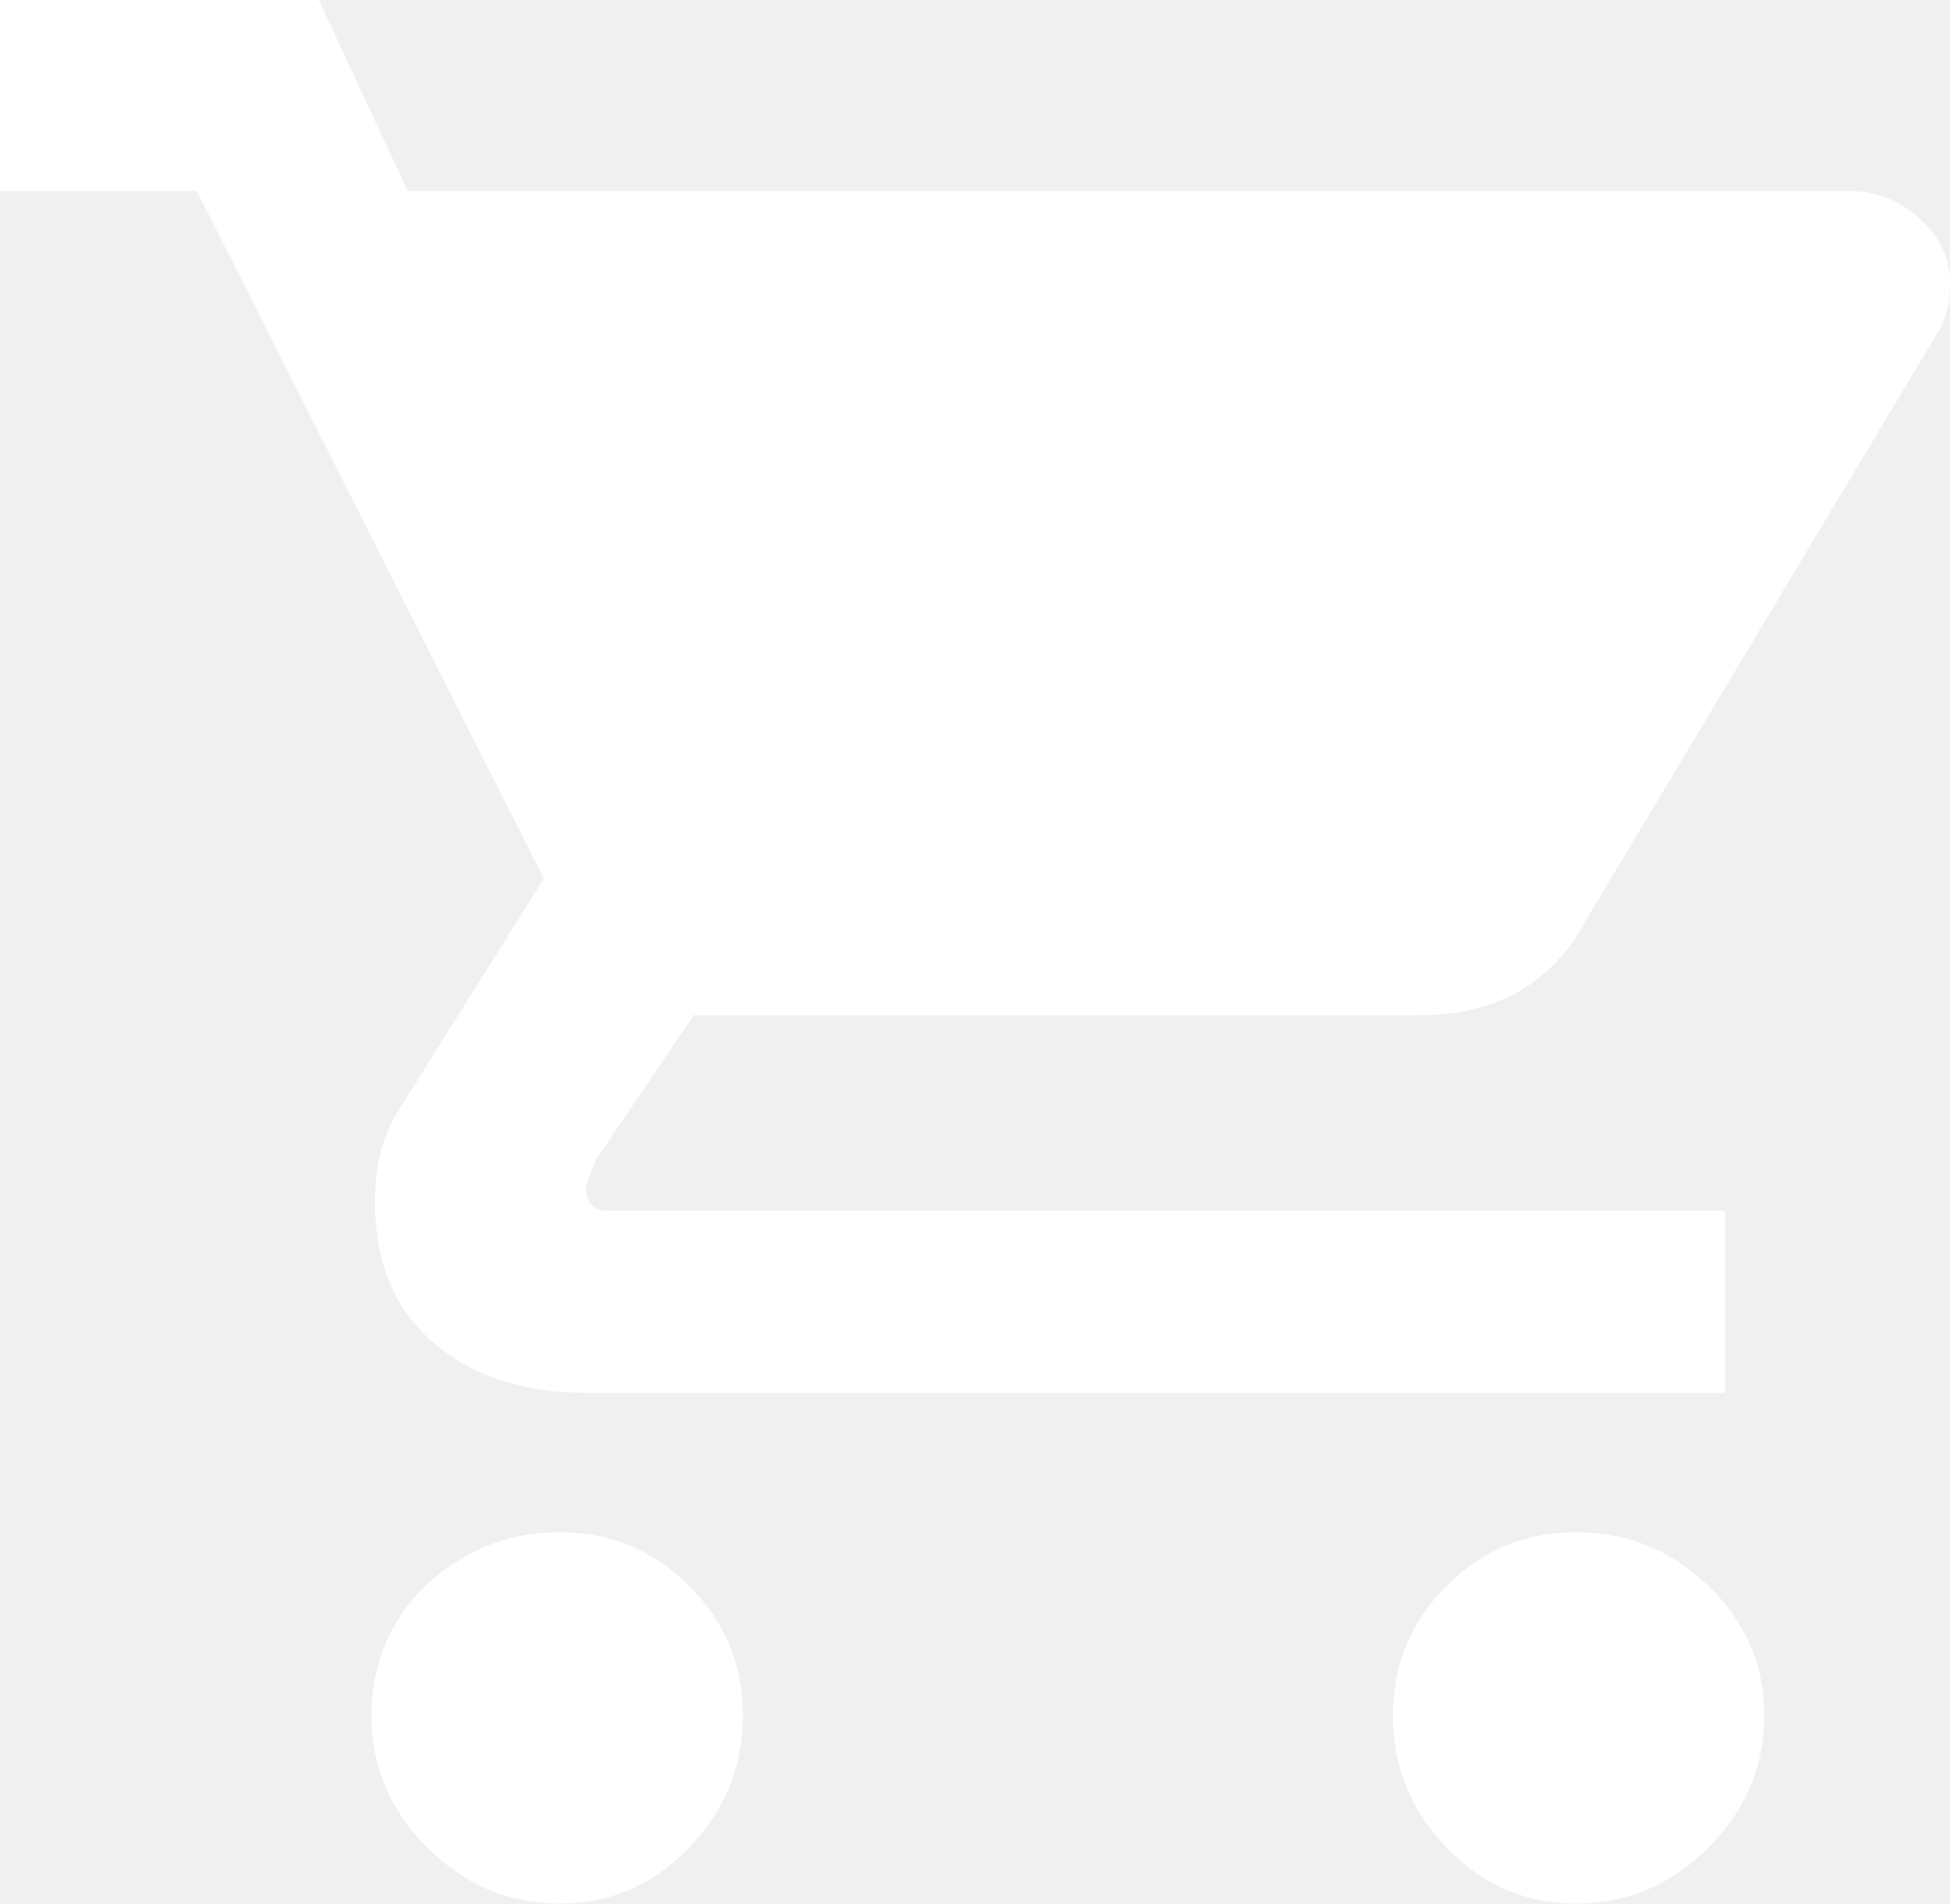
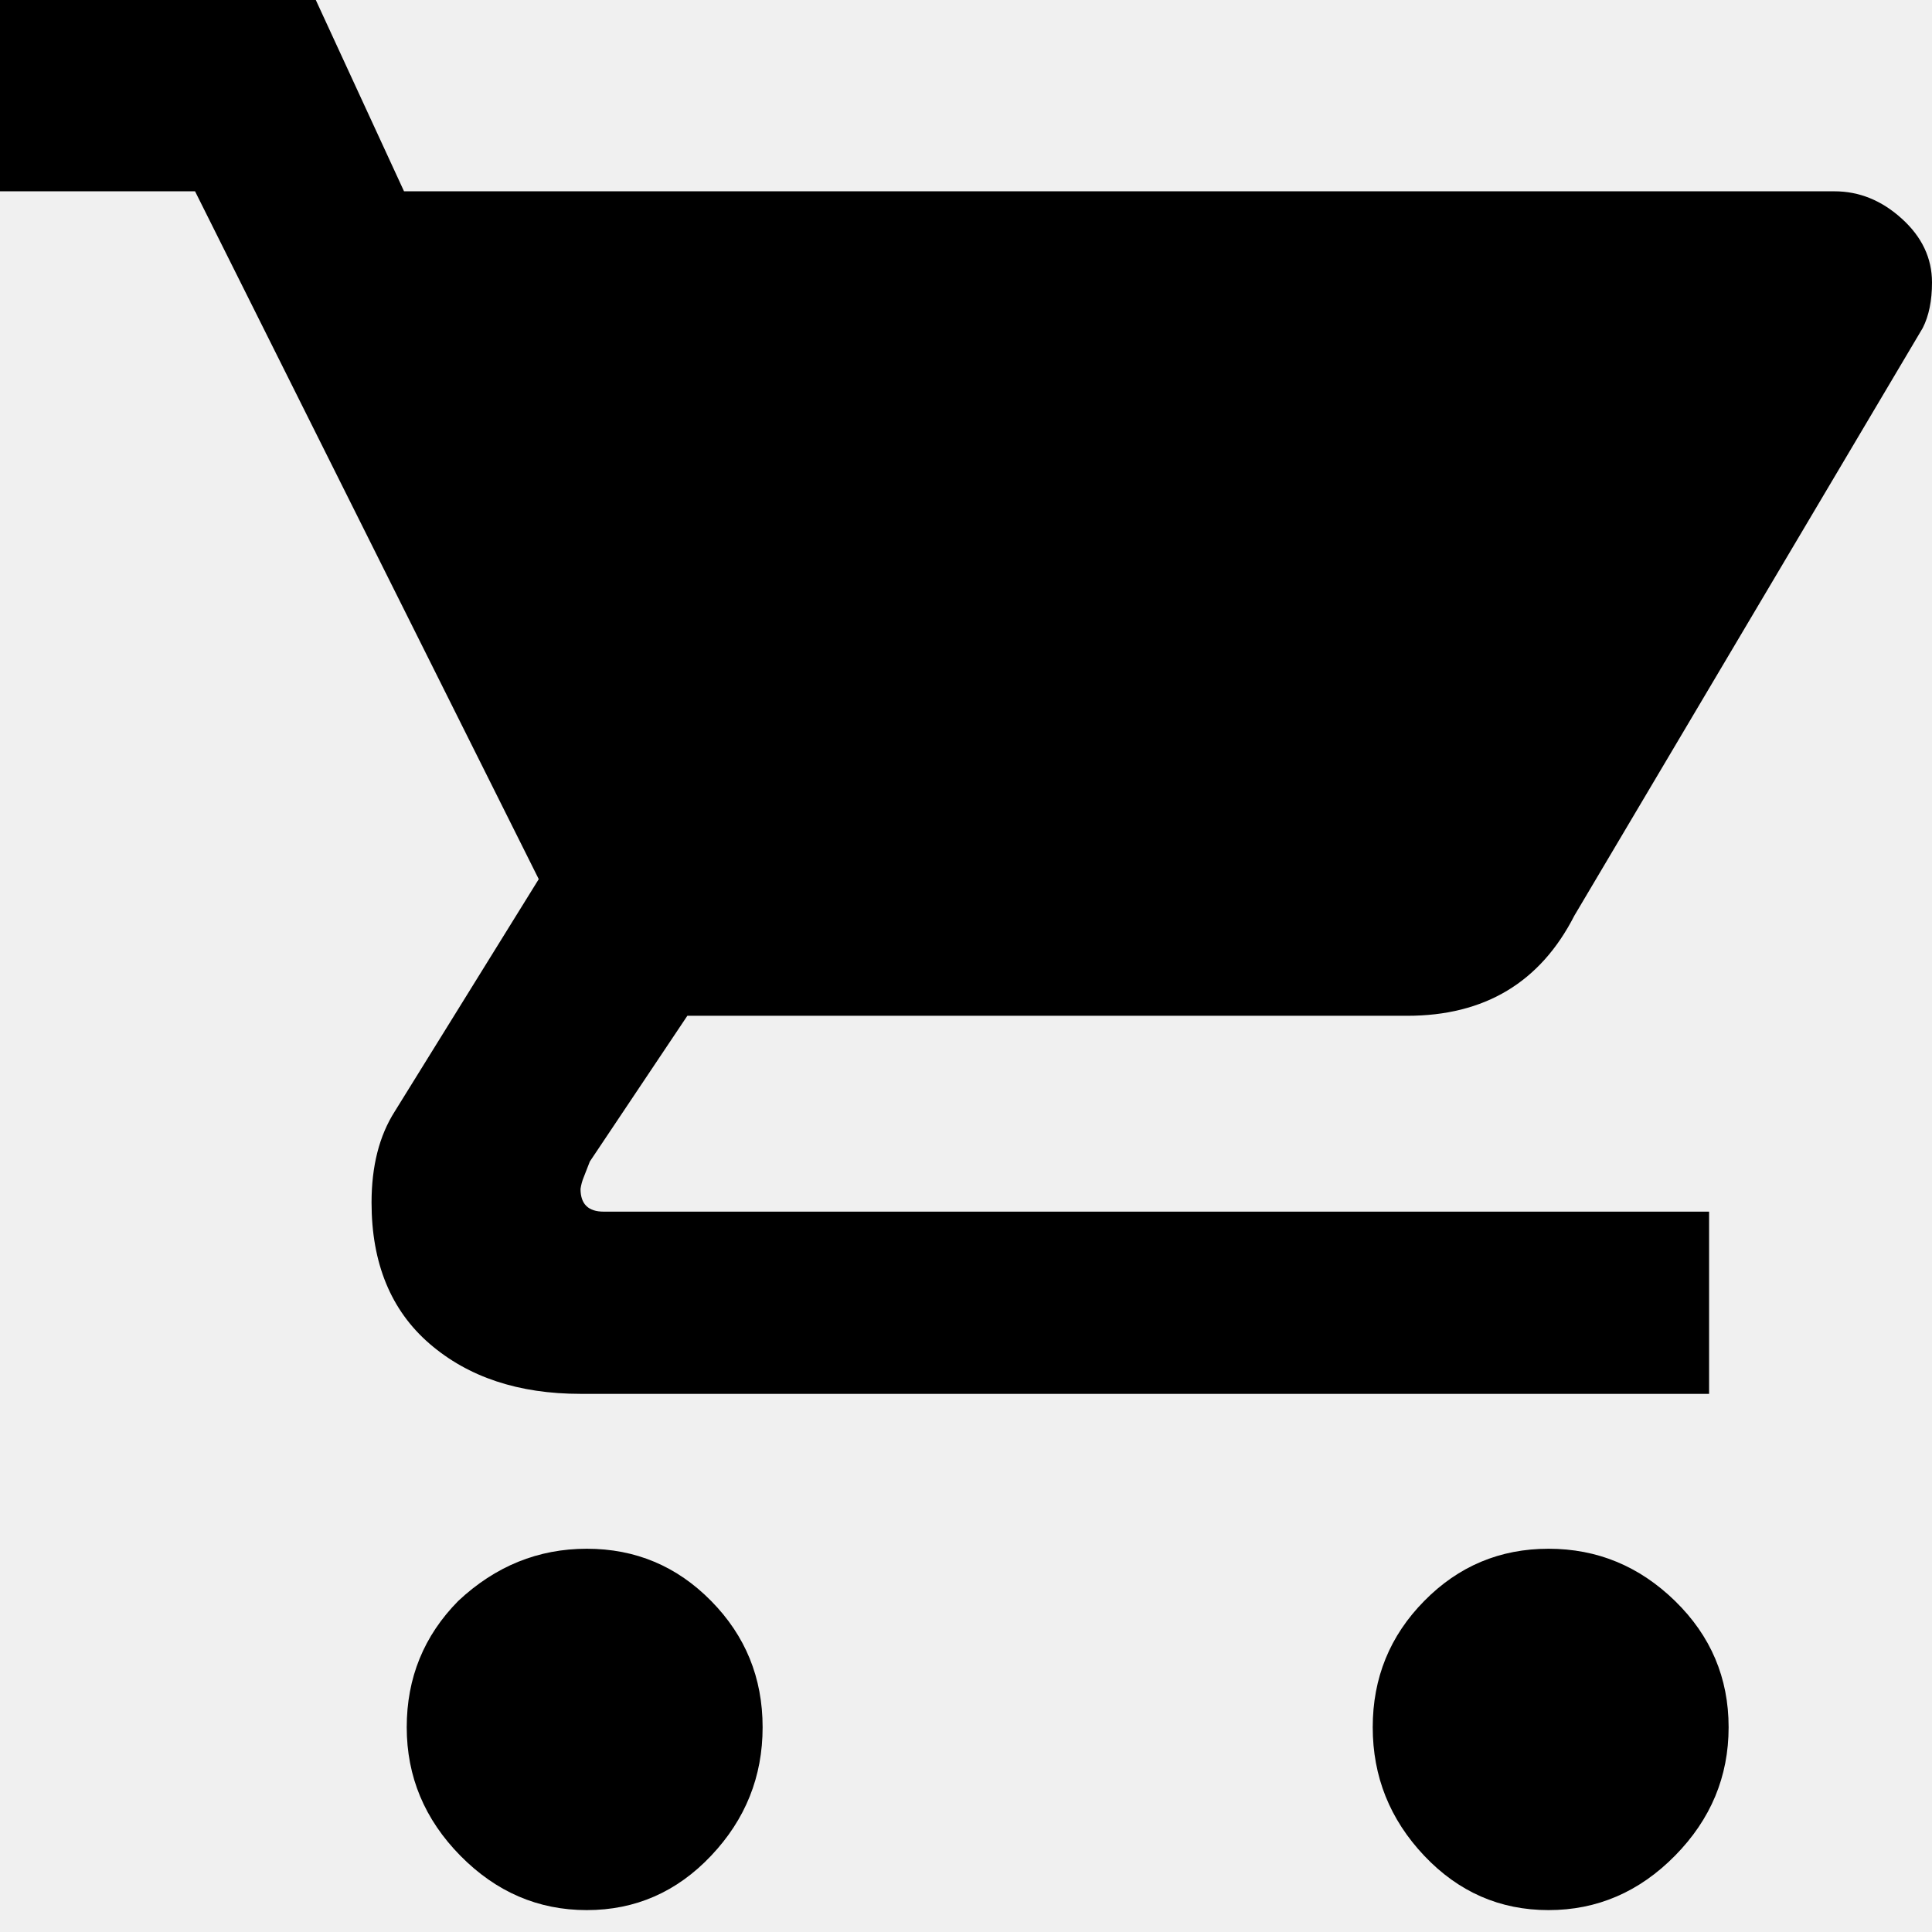
- <svg xmlns="http://www.w3.org/2000/svg" width="42px" height="41px" viewBox="0 0 42 41" version="1.1">
-   <g id="----" stroke="none" stroke-width="1" fill="none" fill-rule="evenodd">
-     <g id="PF/PDP" transform="translate(-1348, -54)" fill="#FFFFFF">
-       <g id="header/header-full" transform="translate(-312, -8)">
-         <path d="M1669.157,96.157 C1669.992,95.386 1670.956,95 1672.048,95 C1673.141,95 1674.072,95.386 1674.843,96.157 C1675.614,96.928 1676,97.859 1676,98.952 C1676,100.044 1675.614,100.992 1674.843,101.795 C1674.072,102.598 1673.141,103 1672.048,103 C1670.956,103 1670.008,102.598 1669.205,101.795 C1668.402,100.992 1668,100.044 1668,98.952 C1668,97.859 1668.386,96.928 1669.157,96.157 Z M1660,62 L1666.865,62 L1668.784,66.118 L1699.88,66.118 C1700.418,66.118 1700.906,66.314 1701.344,66.706 C1701.781,67.098 1702,67.556 1702,68.078 C1702,68.471 1701.933,68.797 1701.798,69.059 L1694.226,81.706 C1693.486,83.144 1692.274,83.863 1690.591,83.863 L1674.942,83.863 L1672.822,87 L1672.693,87.329 C1672.644,87.463 1672.62,87.549 1672.62,87.588 C1672.62,87.915 1672.788,88.078 1673.125,88.078 L1697.154,88.078 L1697.154,92 L1672.62,92 C1671.274,92 1670.18,91.641 1669.339,90.922 C1668.498,90.203 1668.077,89.19 1668.077,87.882 C1668.077,87.098 1668.245,86.444 1668.582,85.922 L1671.712,80.922 L1664.24,66.118 L1660,66.118 L1660,62 Z M1691.157,96.157 C1691.928,95.386 1692.859,95 1693.952,95 C1695.044,95 1695.992,95.386 1696.795,96.157 C1697.598,96.928 1698,97.859 1698,98.952 C1698,100.044 1697.598,100.992 1696.795,101.795 C1695.992,102.598 1695.044,103 1693.952,103 C1692.859,103 1691.928,102.598 1691.157,101.795 C1690.386,100.992 1690,100.044 1690,98.952 C1690,97.859 1690.386,96.928 1691.157,96.157 Z" id="" />
-       </g>
-     </g>
-   </g>
+ <svg xmlns="http://www.w3.org/2000/svg" viewBox="0 0 48 48">
+   <path d="M11.384 39.776c.923-.866 1.988-1.298 3.196-1.298 1.207 0 2.237.432 3.089 1.298.852.865 1.278 1.91 1.278 3.137 0 1.226-.426 2.29-1.278 3.19-.852.902-1.882 1.353-3.09 1.353-1.207 0-2.254-.45-3.142-1.352-.888-.902-1.332-1.965-1.332-3.191 0-1.226.426-2.272 1.279-3.137zM0 0h7.846l2.192 4.753h35.539c.615 0 1.173.226 1.673.68.5.452.75.98.75 1.584 0 .452-.077.83-.23 1.131l-8.655 14.6c-.846 1.659-2.23 2.489-4.153 2.489H17.077l-2.423 3.621-.148.38a1.217 1.217 0 00-.083.3c0 .377.192.565.577.565h27.462v4.527H14.423c-1.538 0-2.788-.415-3.75-1.245-.961-.83-1.442-2-1.442-3.508 0-.906.192-1.66.577-2.264l3.577-5.771L4.846 4.753H0V0zm35.384 39.776c.852-.866 1.882-1.298 3.09-1.298 1.206 0 2.254.432 3.142 1.298.887.865 1.331 1.91 1.331 3.137 0 1.226-.444 2.29-1.331 3.19-.888.902-1.936 1.353-3.143 1.353-1.207 0-2.237-.45-3.09-1.352-.852-.902-1.278-1.965-1.278-3.191 0-1.226.426-2.272 1.279-3.137z" />
</svg>
